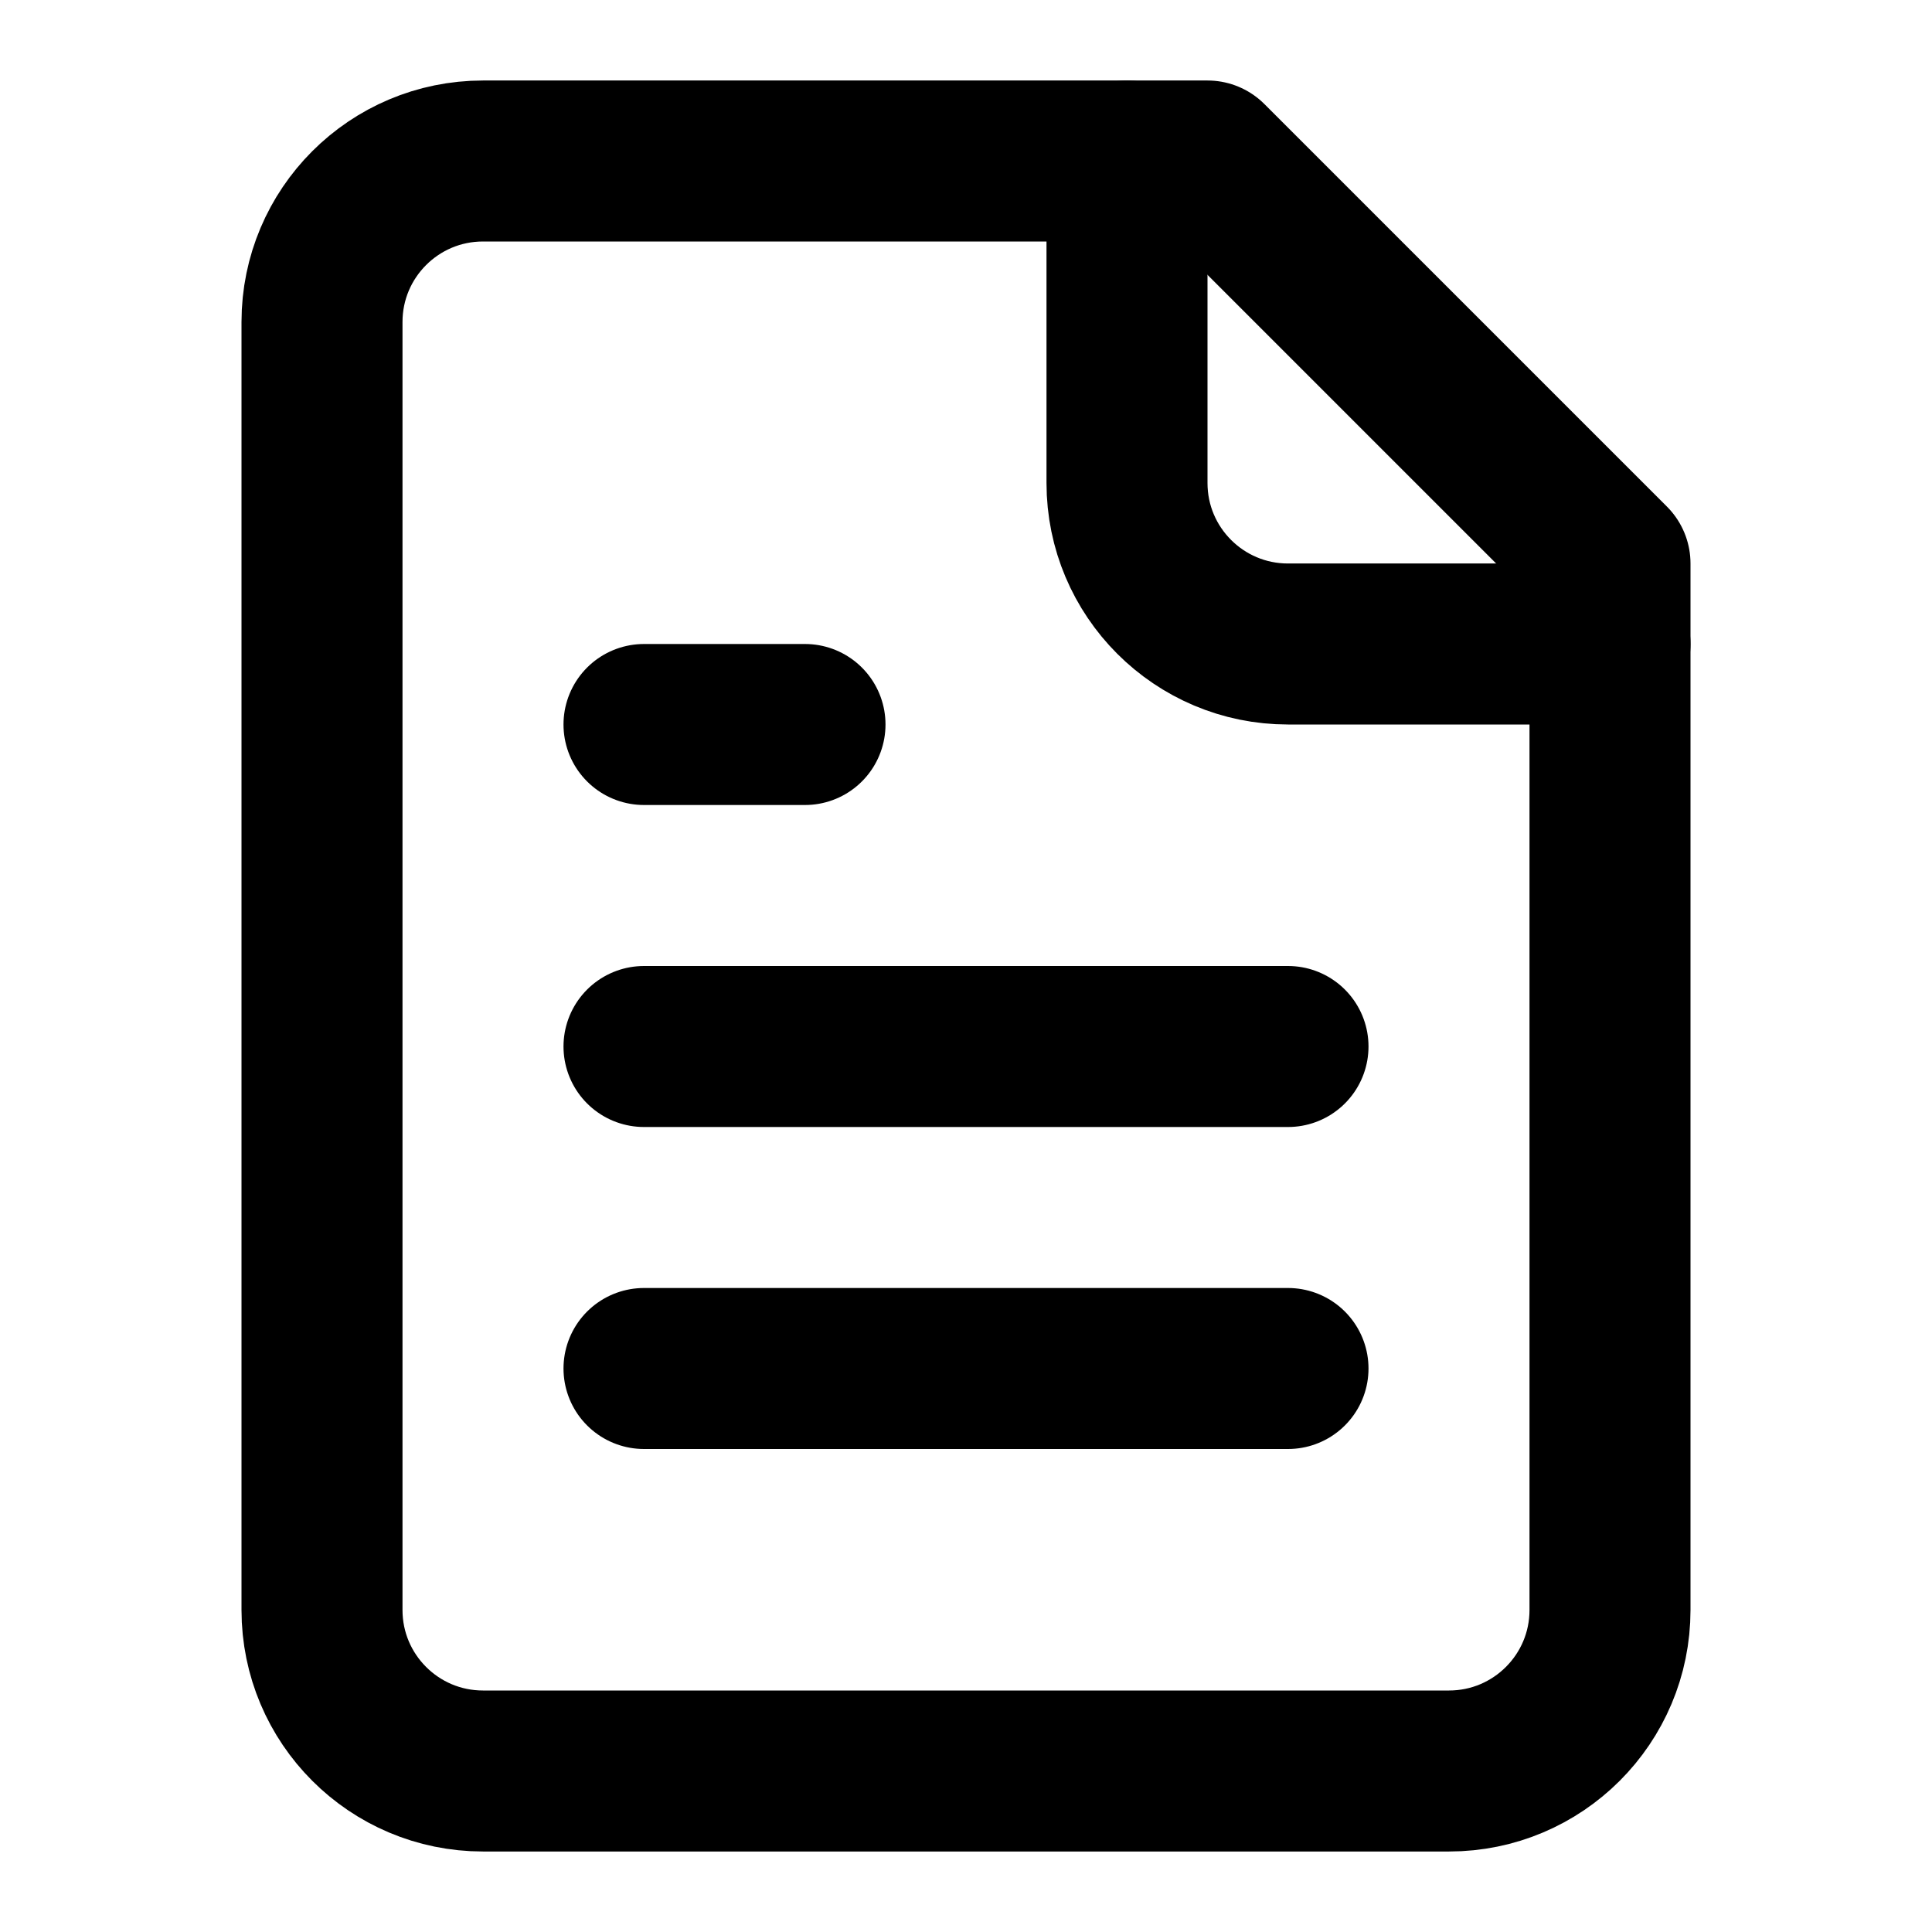
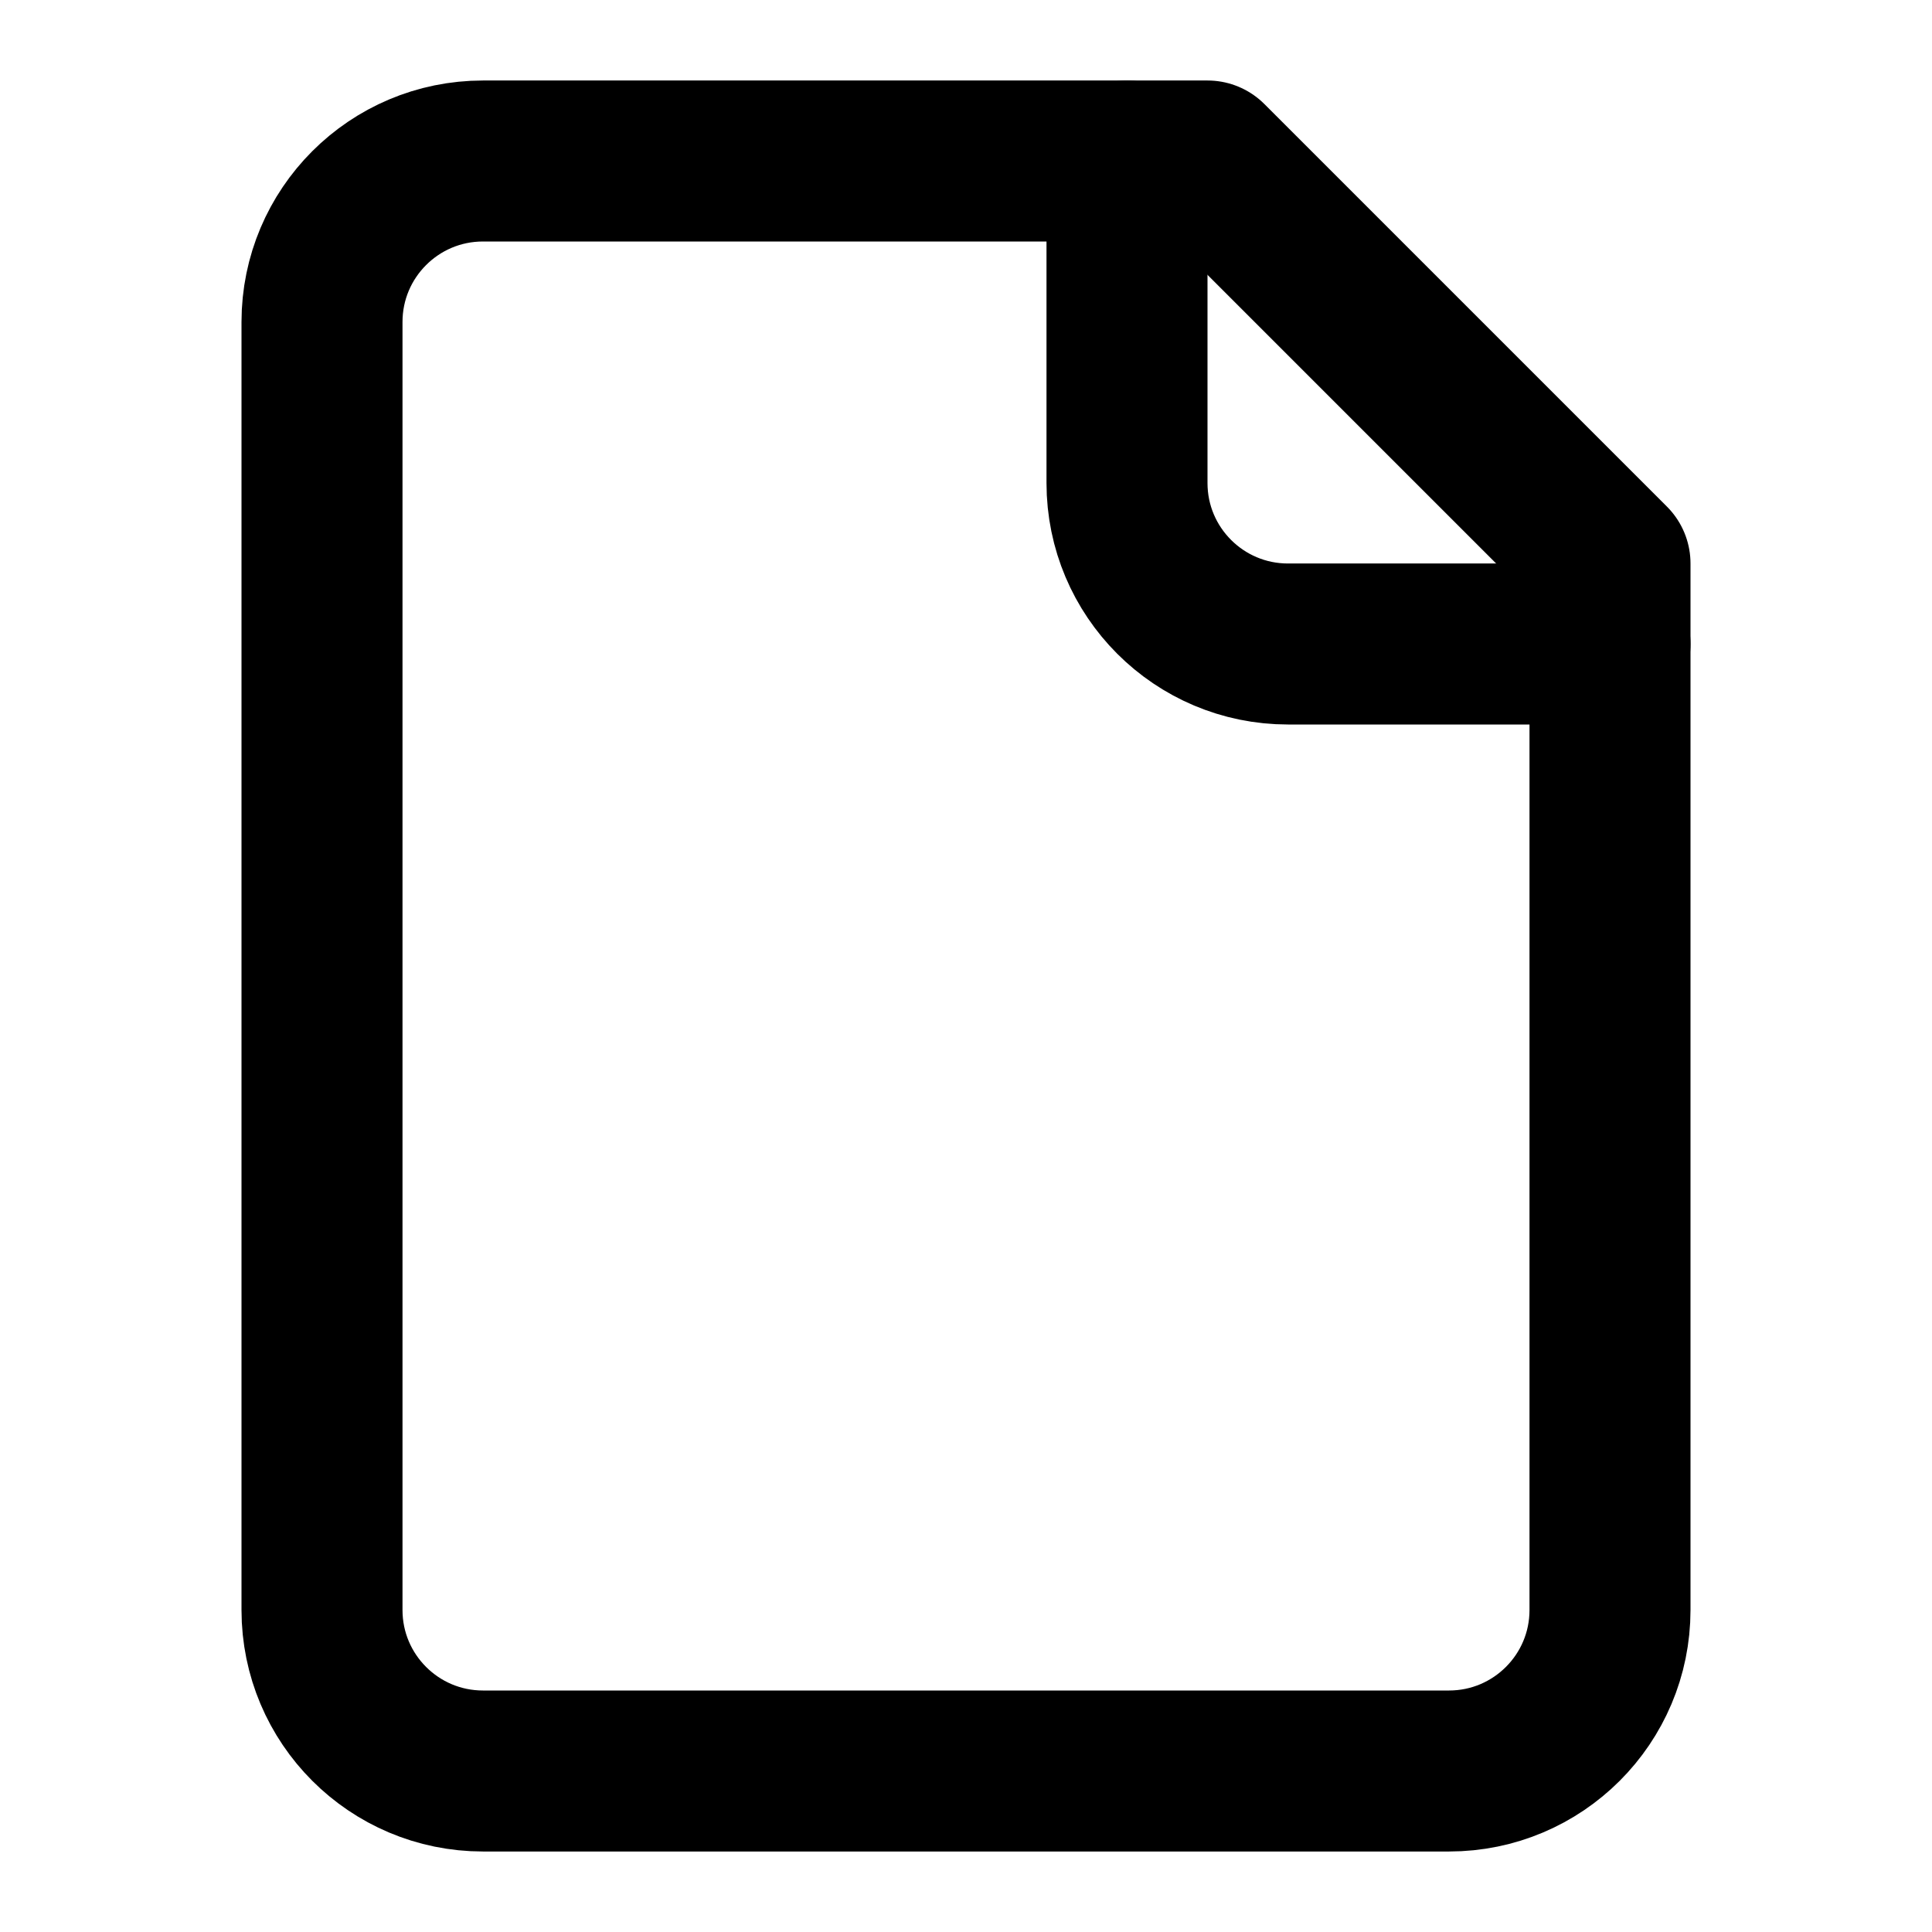
<svg xmlns="http://www.w3.org/2000/svg" width="24" height="24" viewBox="0 0 24 24" fill="none" stroke="currentColor" stroke-width="2" stroke-linecap="round" stroke-linejoin="round">
  <path d="M15 2H6a2 2 0 0 0-2 2v16a2 2 0 0 0 2 2h12a2 2 0 0 0 2-2V7Z" />
  <path d="M14 2v4a2 2 0 0 0 2 2h4" />
-   <path d="M10 9H8" />
-   <path d="M16 13H8" />
-   <path d="M16 17H8" />
</svg>
